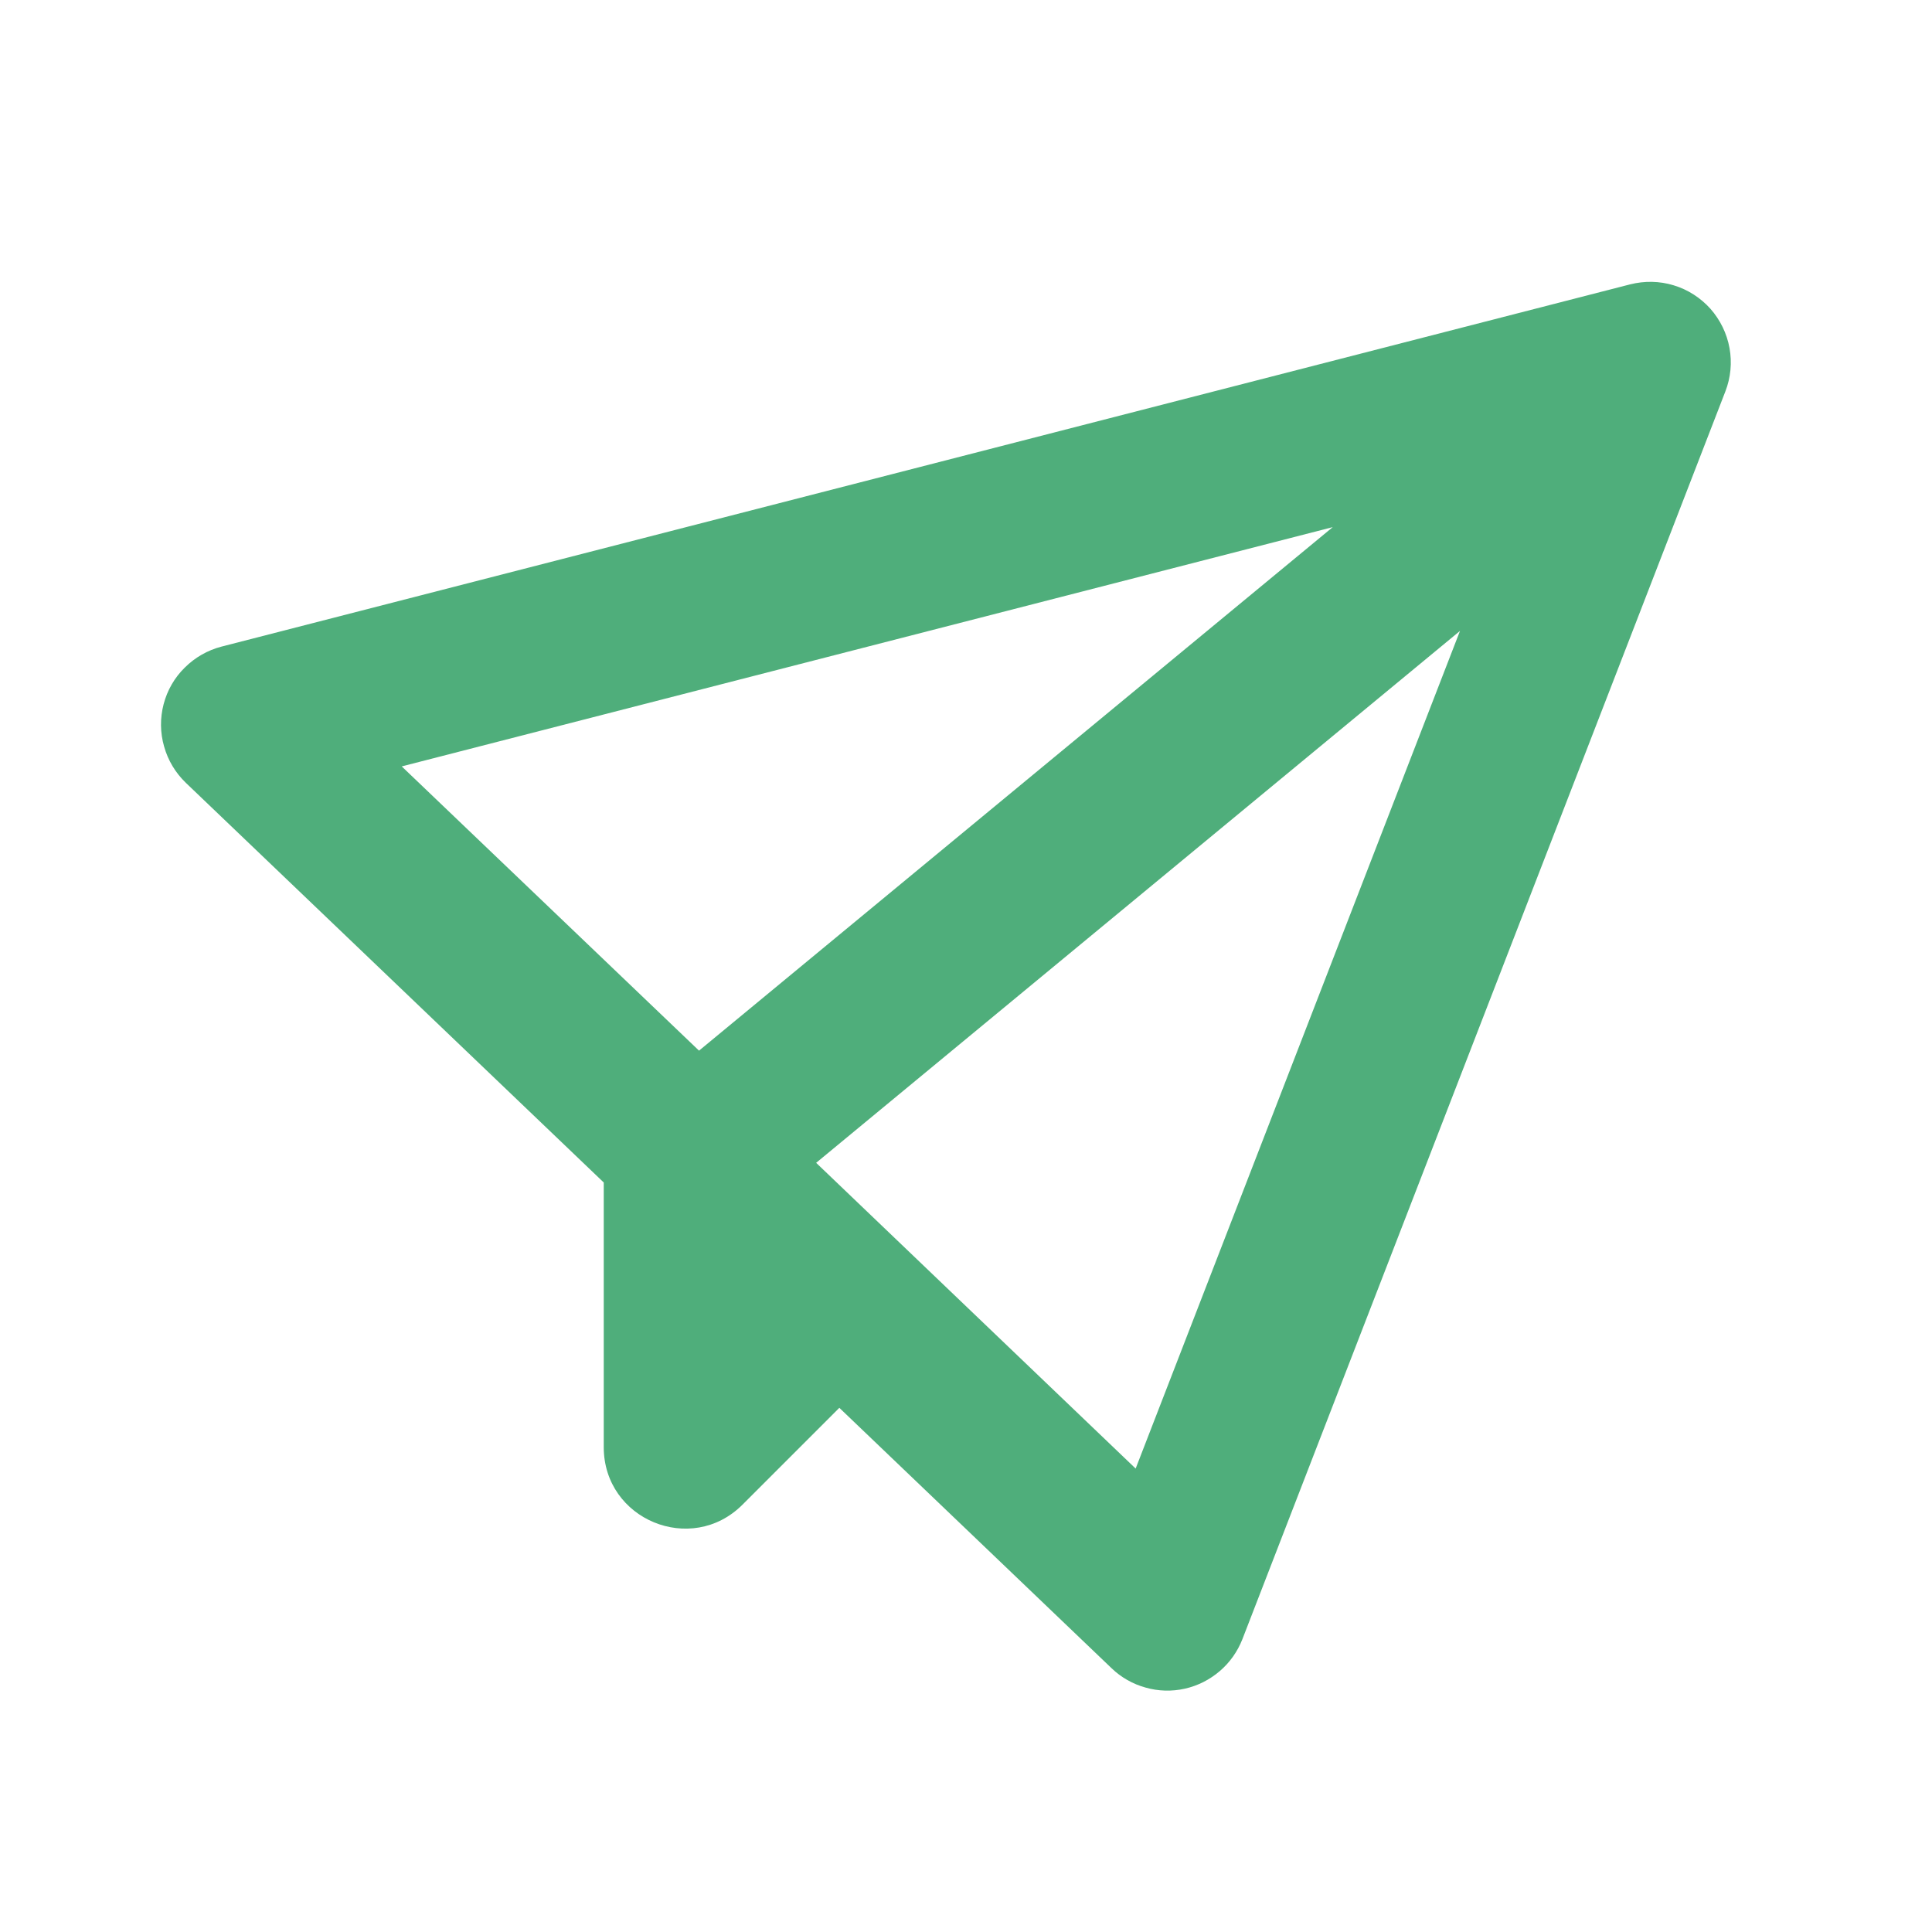
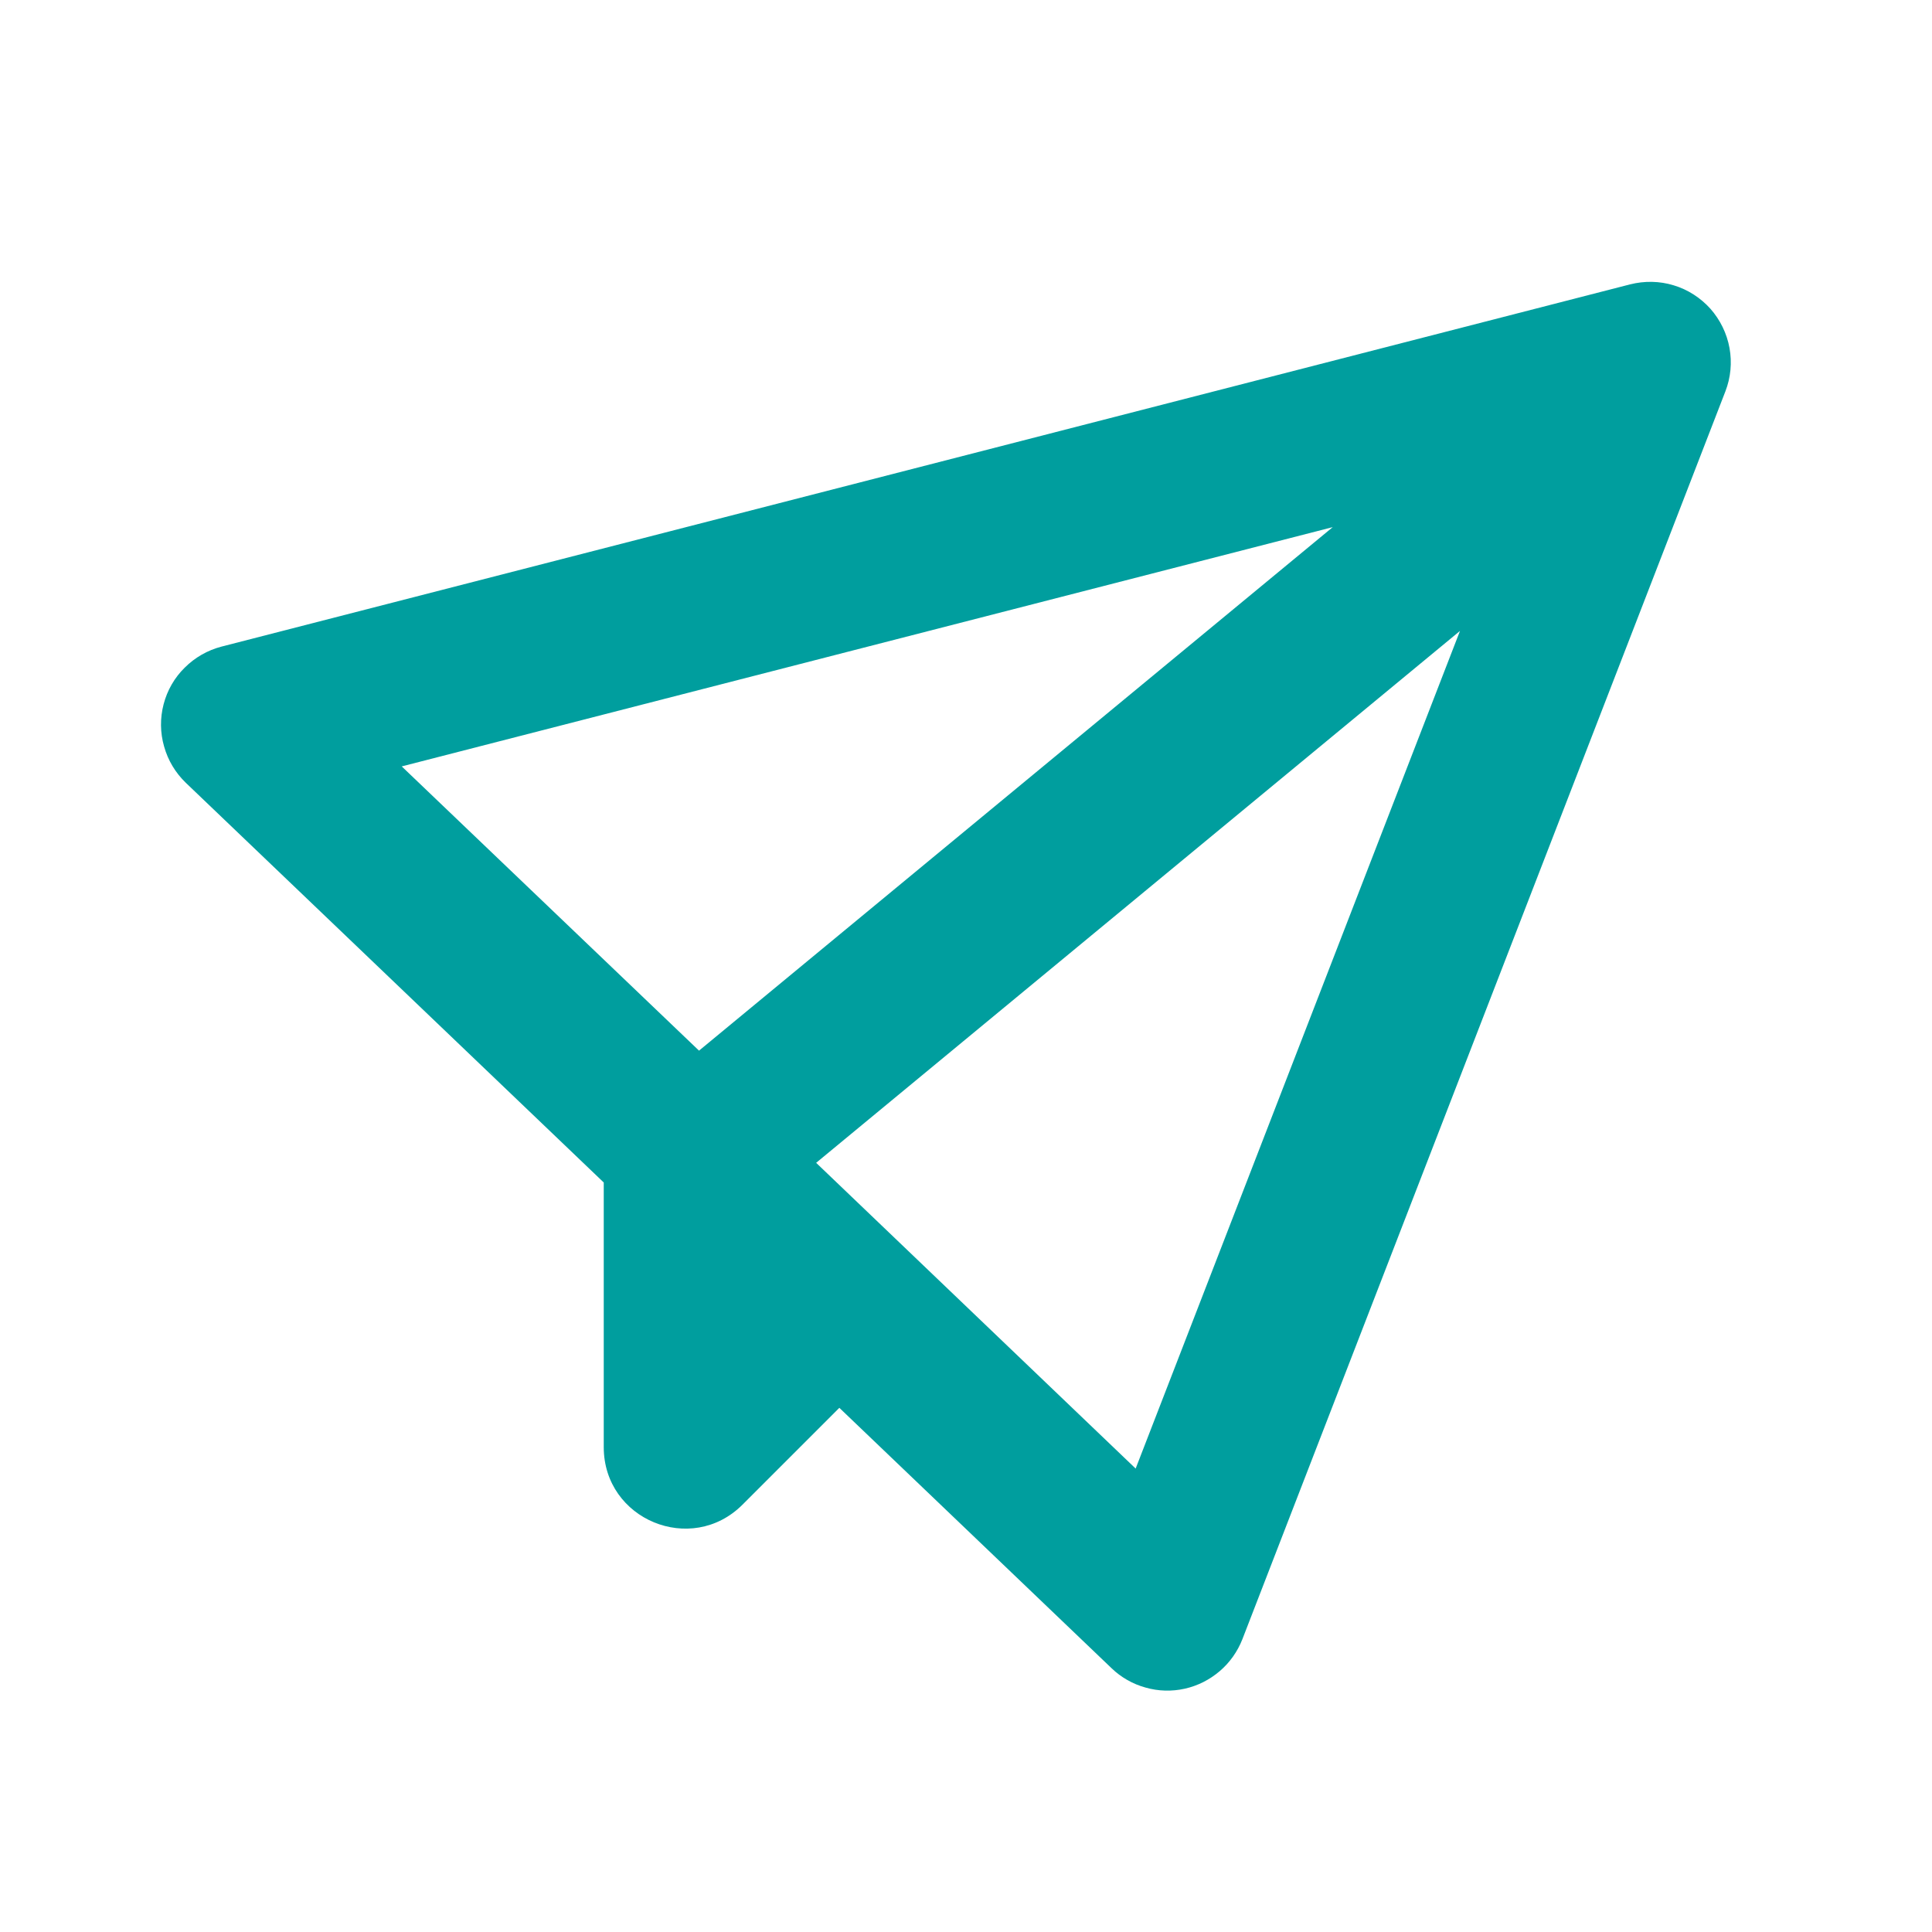
<svg xmlns="http://www.w3.org/2000/svg" width="16" height="16" viewBox="0 0 16 16" fill="none">
-   <path d="M13.5 2.355C13.619 2.325 13.744 2.327 13.861 2.363C13.978 2.398 14.083 2.466 14.165 2.557C14.246 2.649 14.301 2.761 14.323 2.882C14.345 3.003 14.333 3.127 14.289 3.241L10.289 13.575C10.249 13.677 10.185 13.768 10.102 13.839C10.018 13.911 9.919 13.961 9.812 13.985C9.705 14.009 9.593 14.006 9.488 13.976C9.382 13.947 9.285 13.892 9.206 13.816L6.951 11.659L6.149 12.461C5.725 12.885 5 12.585 5 11.985V9.793L1.539 6.483C1.453 6.4 1.391 6.297 1.359 6.182C1.326 6.068 1.325 5.947 1.355 5.832C1.385 5.717 1.445 5.612 1.53 5.529C1.614 5.445 1.719 5.385 1.834 5.355L13.5 2.355ZM12.091 5.225L6.759 9.63L9.405 12.162L12.091 5.225ZM11.039 4.365L3.327 6.347L5.789 8.701L11.039 4.364V4.365Z" fill="#4fae7b" />
+   <path d="M13.5 2.355C13.619 2.325 13.744 2.327 13.861 2.363C13.978 2.398 14.083 2.466 14.165 2.557C14.246 2.649 14.301 2.761 14.323 2.882C14.345 3.003 14.333 3.127 14.289 3.241L10.289 13.575C10.249 13.677 10.185 13.768 10.102 13.839C10.018 13.911 9.919 13.961 9.812 13.985C9.705 14.009 9.593 14.006 9.488 13.976C9.382 13.947 9.285 13.892 9.206 13.816L6.951 11.659L6.149 12.461C5.725 12.885 5 12.585 5 11.985V9.793L1.539 6.483C1.453 6.4 1.391 6.297 1.359 6.182C1.326 6.068 1.325 5.947 1.355 5.832C1.385 5.717 1.445 5.612 1.53 5.529C1.614 5.445 1.719 5.385 1.834 5.355L13.5 2.355ZM12.091 5.225L6.759 9.63L9.405 12.162L12.091 5.225ZM11.039 4.365L3.327 6.347L5.789 8.701L11.039 4.364V4.365Z" fill="#009e9e" />
</svg>
